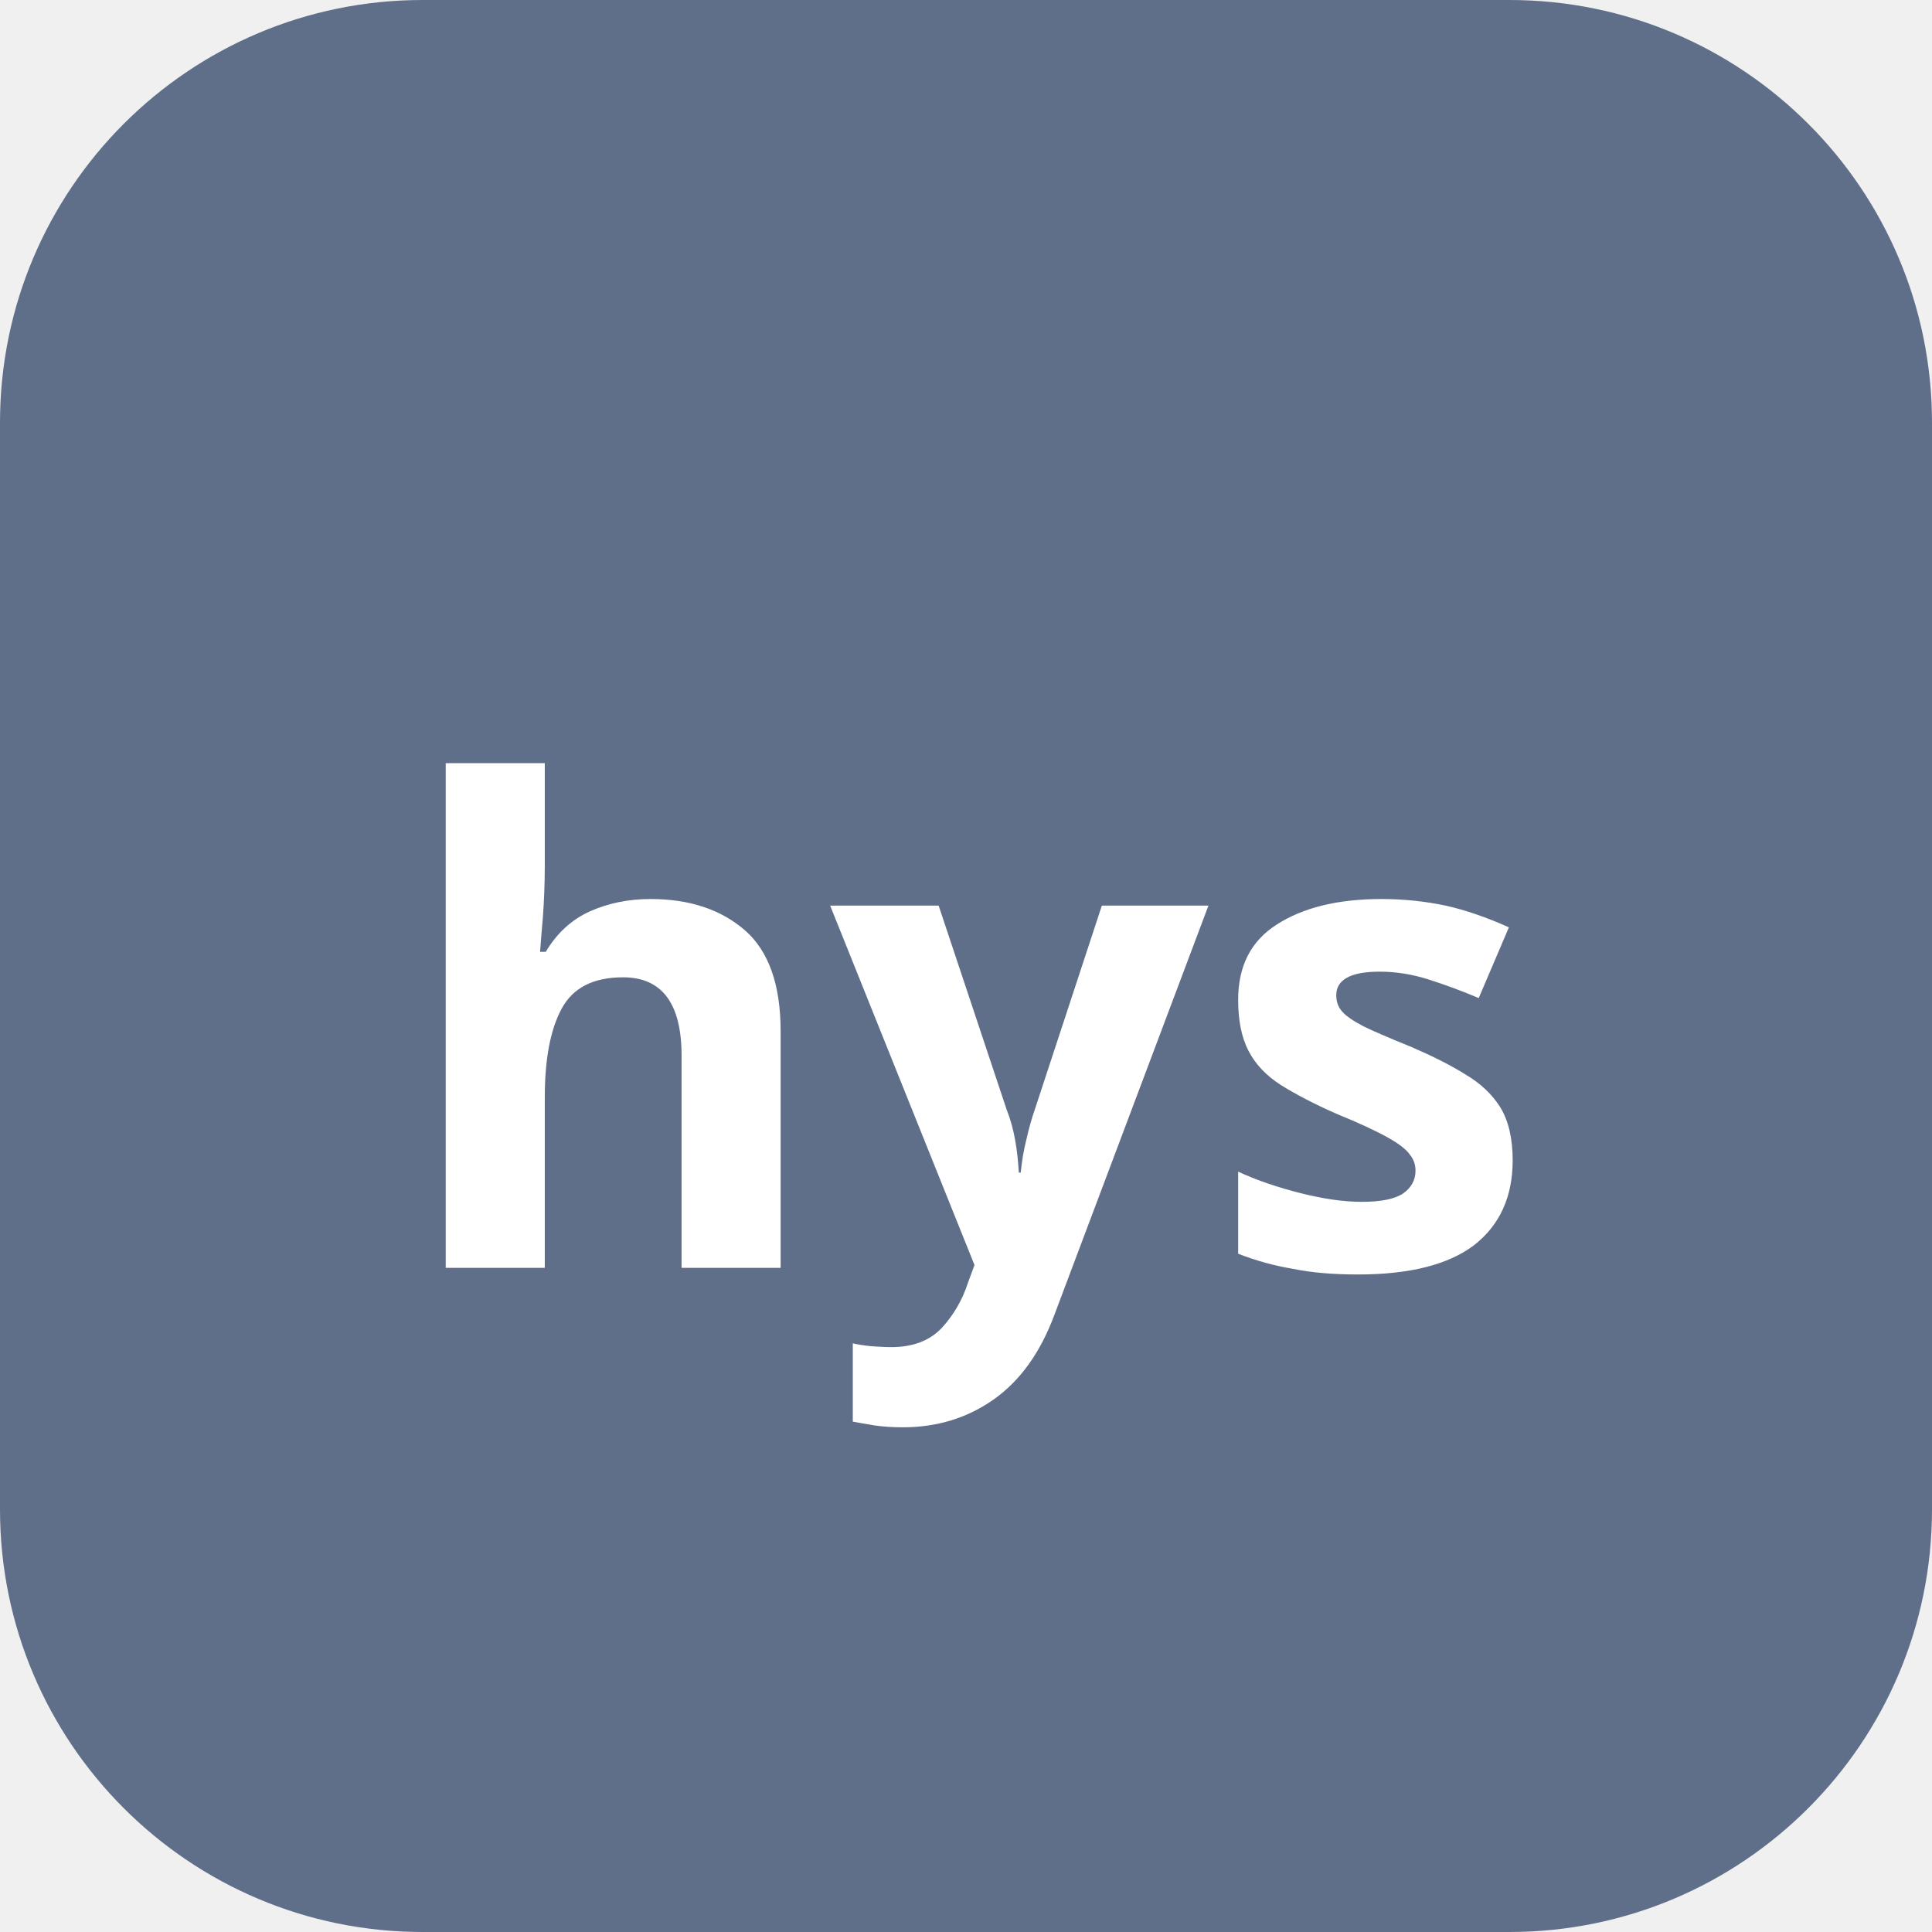
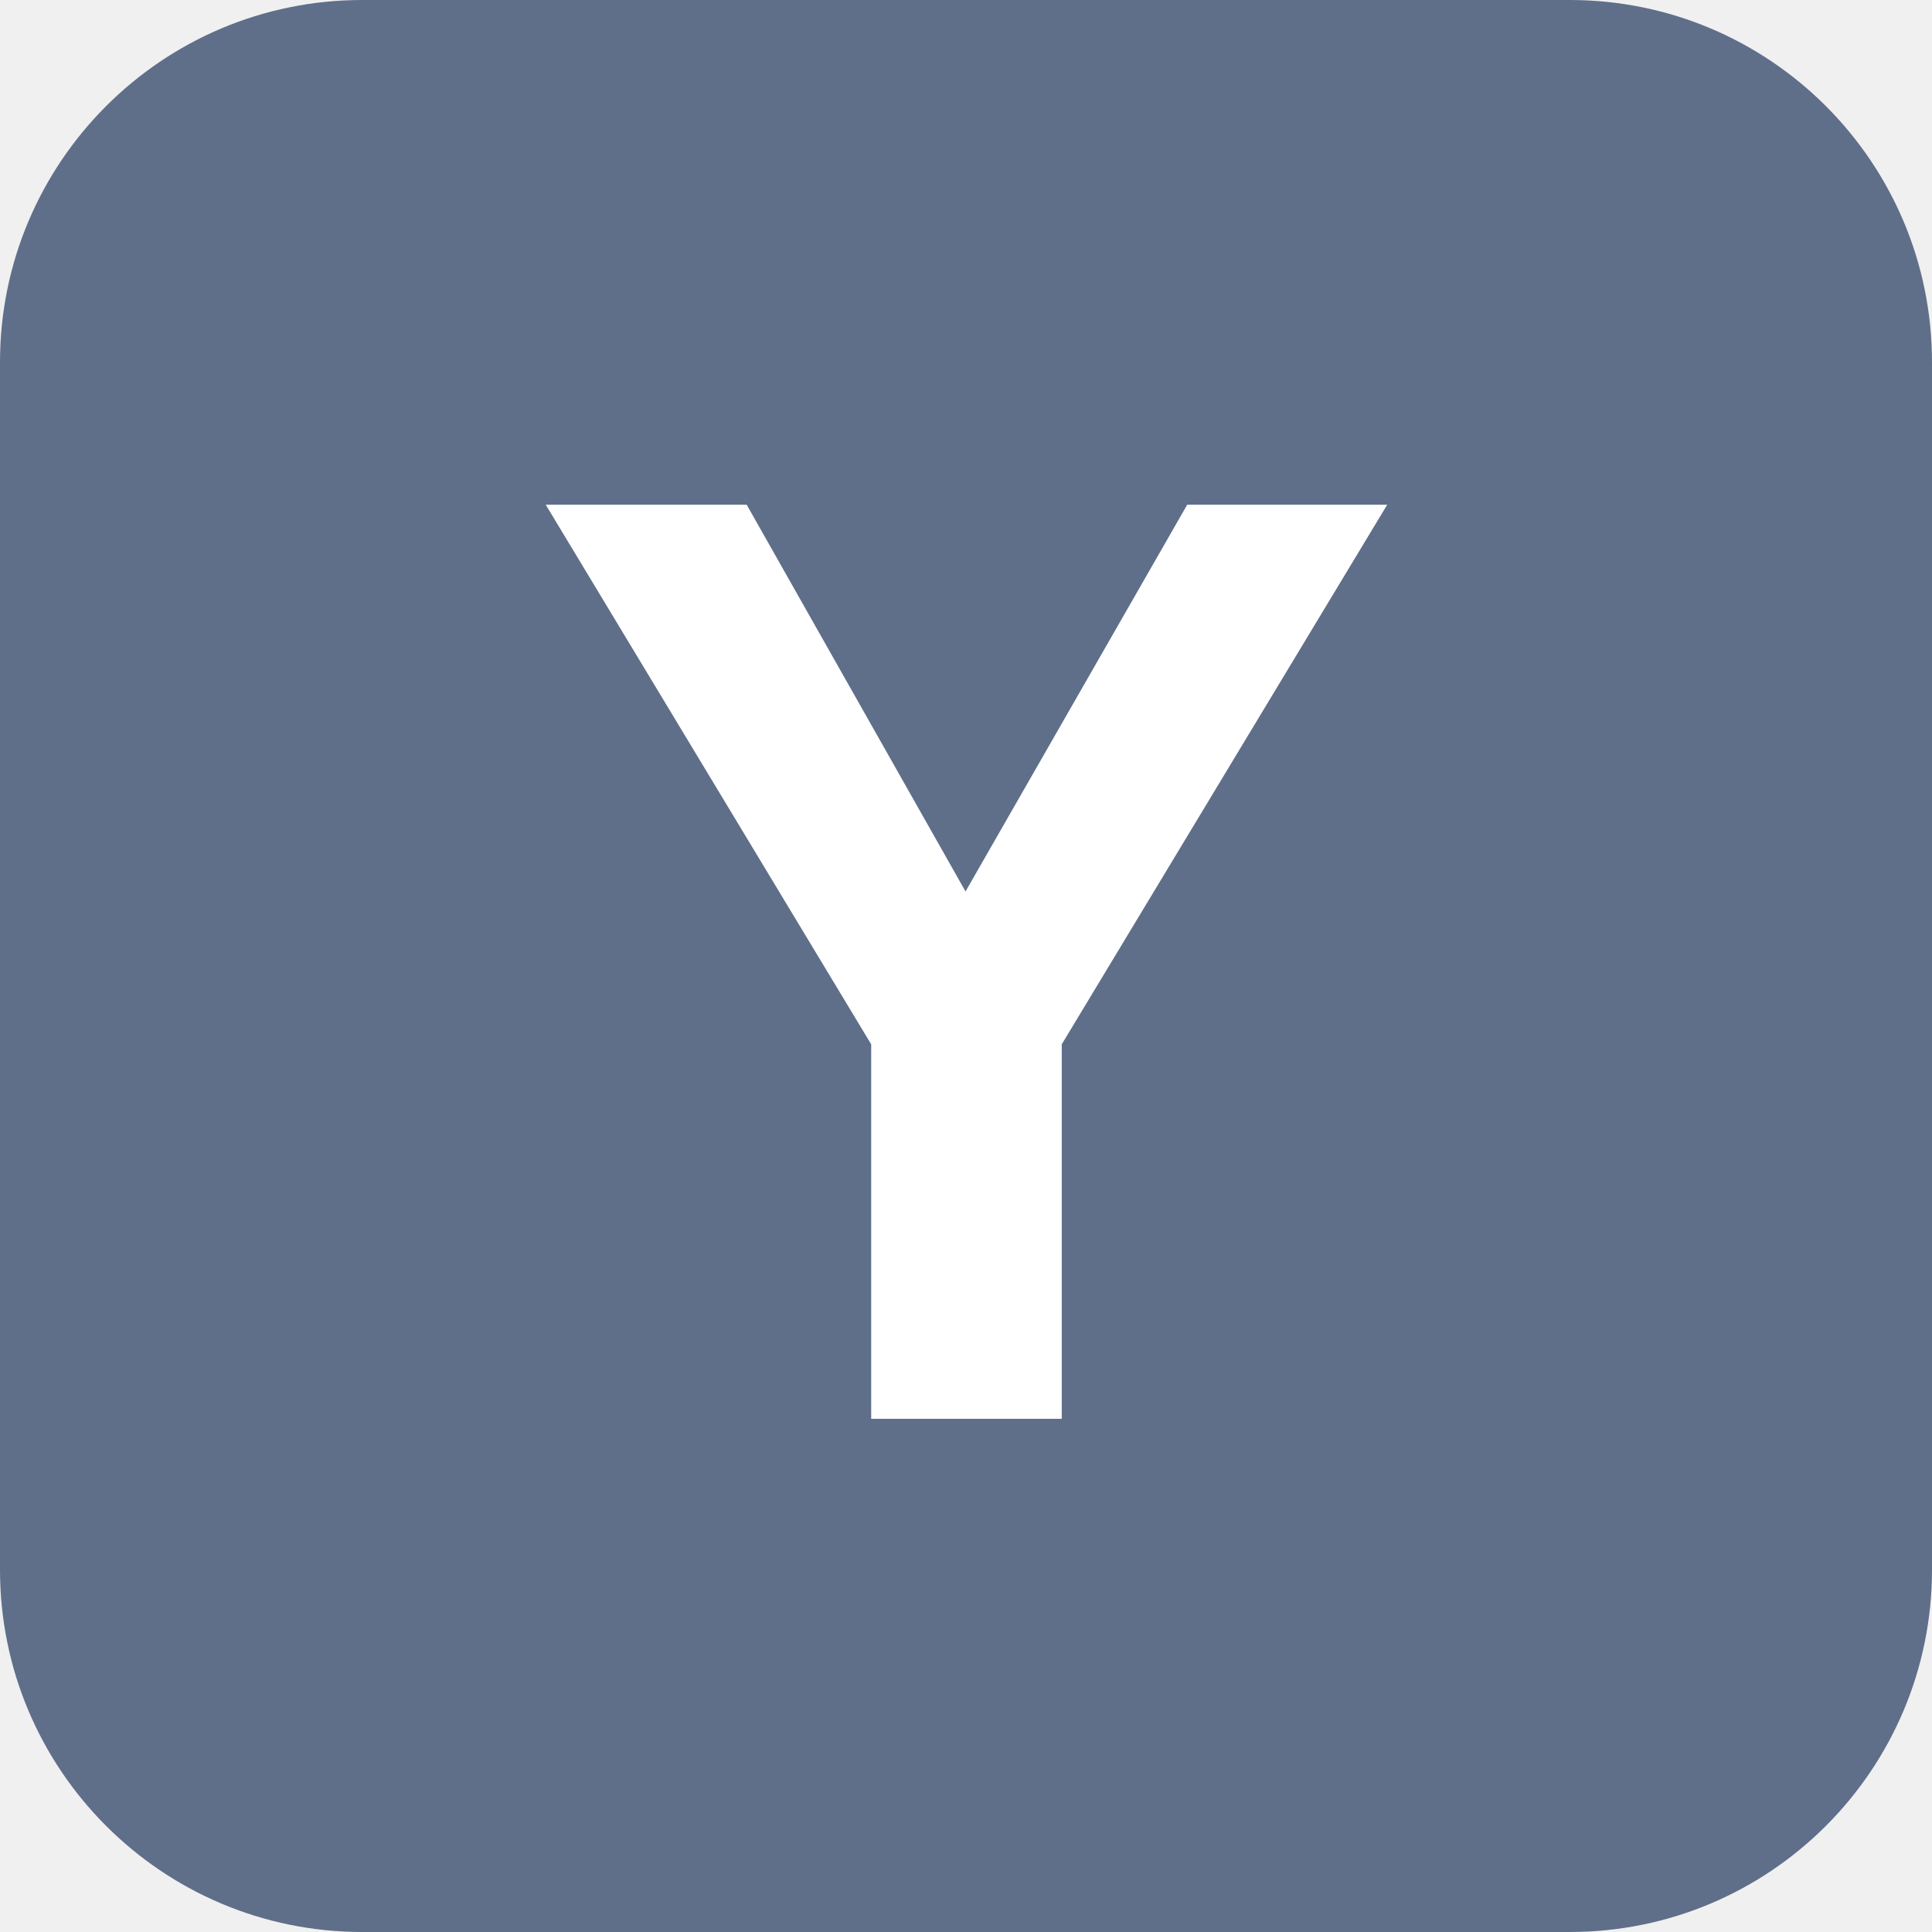
<svg xmlns="http://www.w3.org/2000/svg" viewBox="0 0 32 32">
-   <rect width="32" height="32" rx="7" fill="#5F6F8A" />
-   <text x="16" y="21" text-anchor="middle" fill="#fff" font-family="ui-sans-serif, system-ui, sans-serif" font-size="11" font-weight="700">hys</text>
+   <rect width="32" height="32" rx="6" fill="#5F6F8A" />
+   <text x="16" y="23.5" text-anchor="middle" fill="#fff" font-family="Arial, Helvetica, sans-serif" font-size="22" font-weight="700">Y</text>
</svg>
